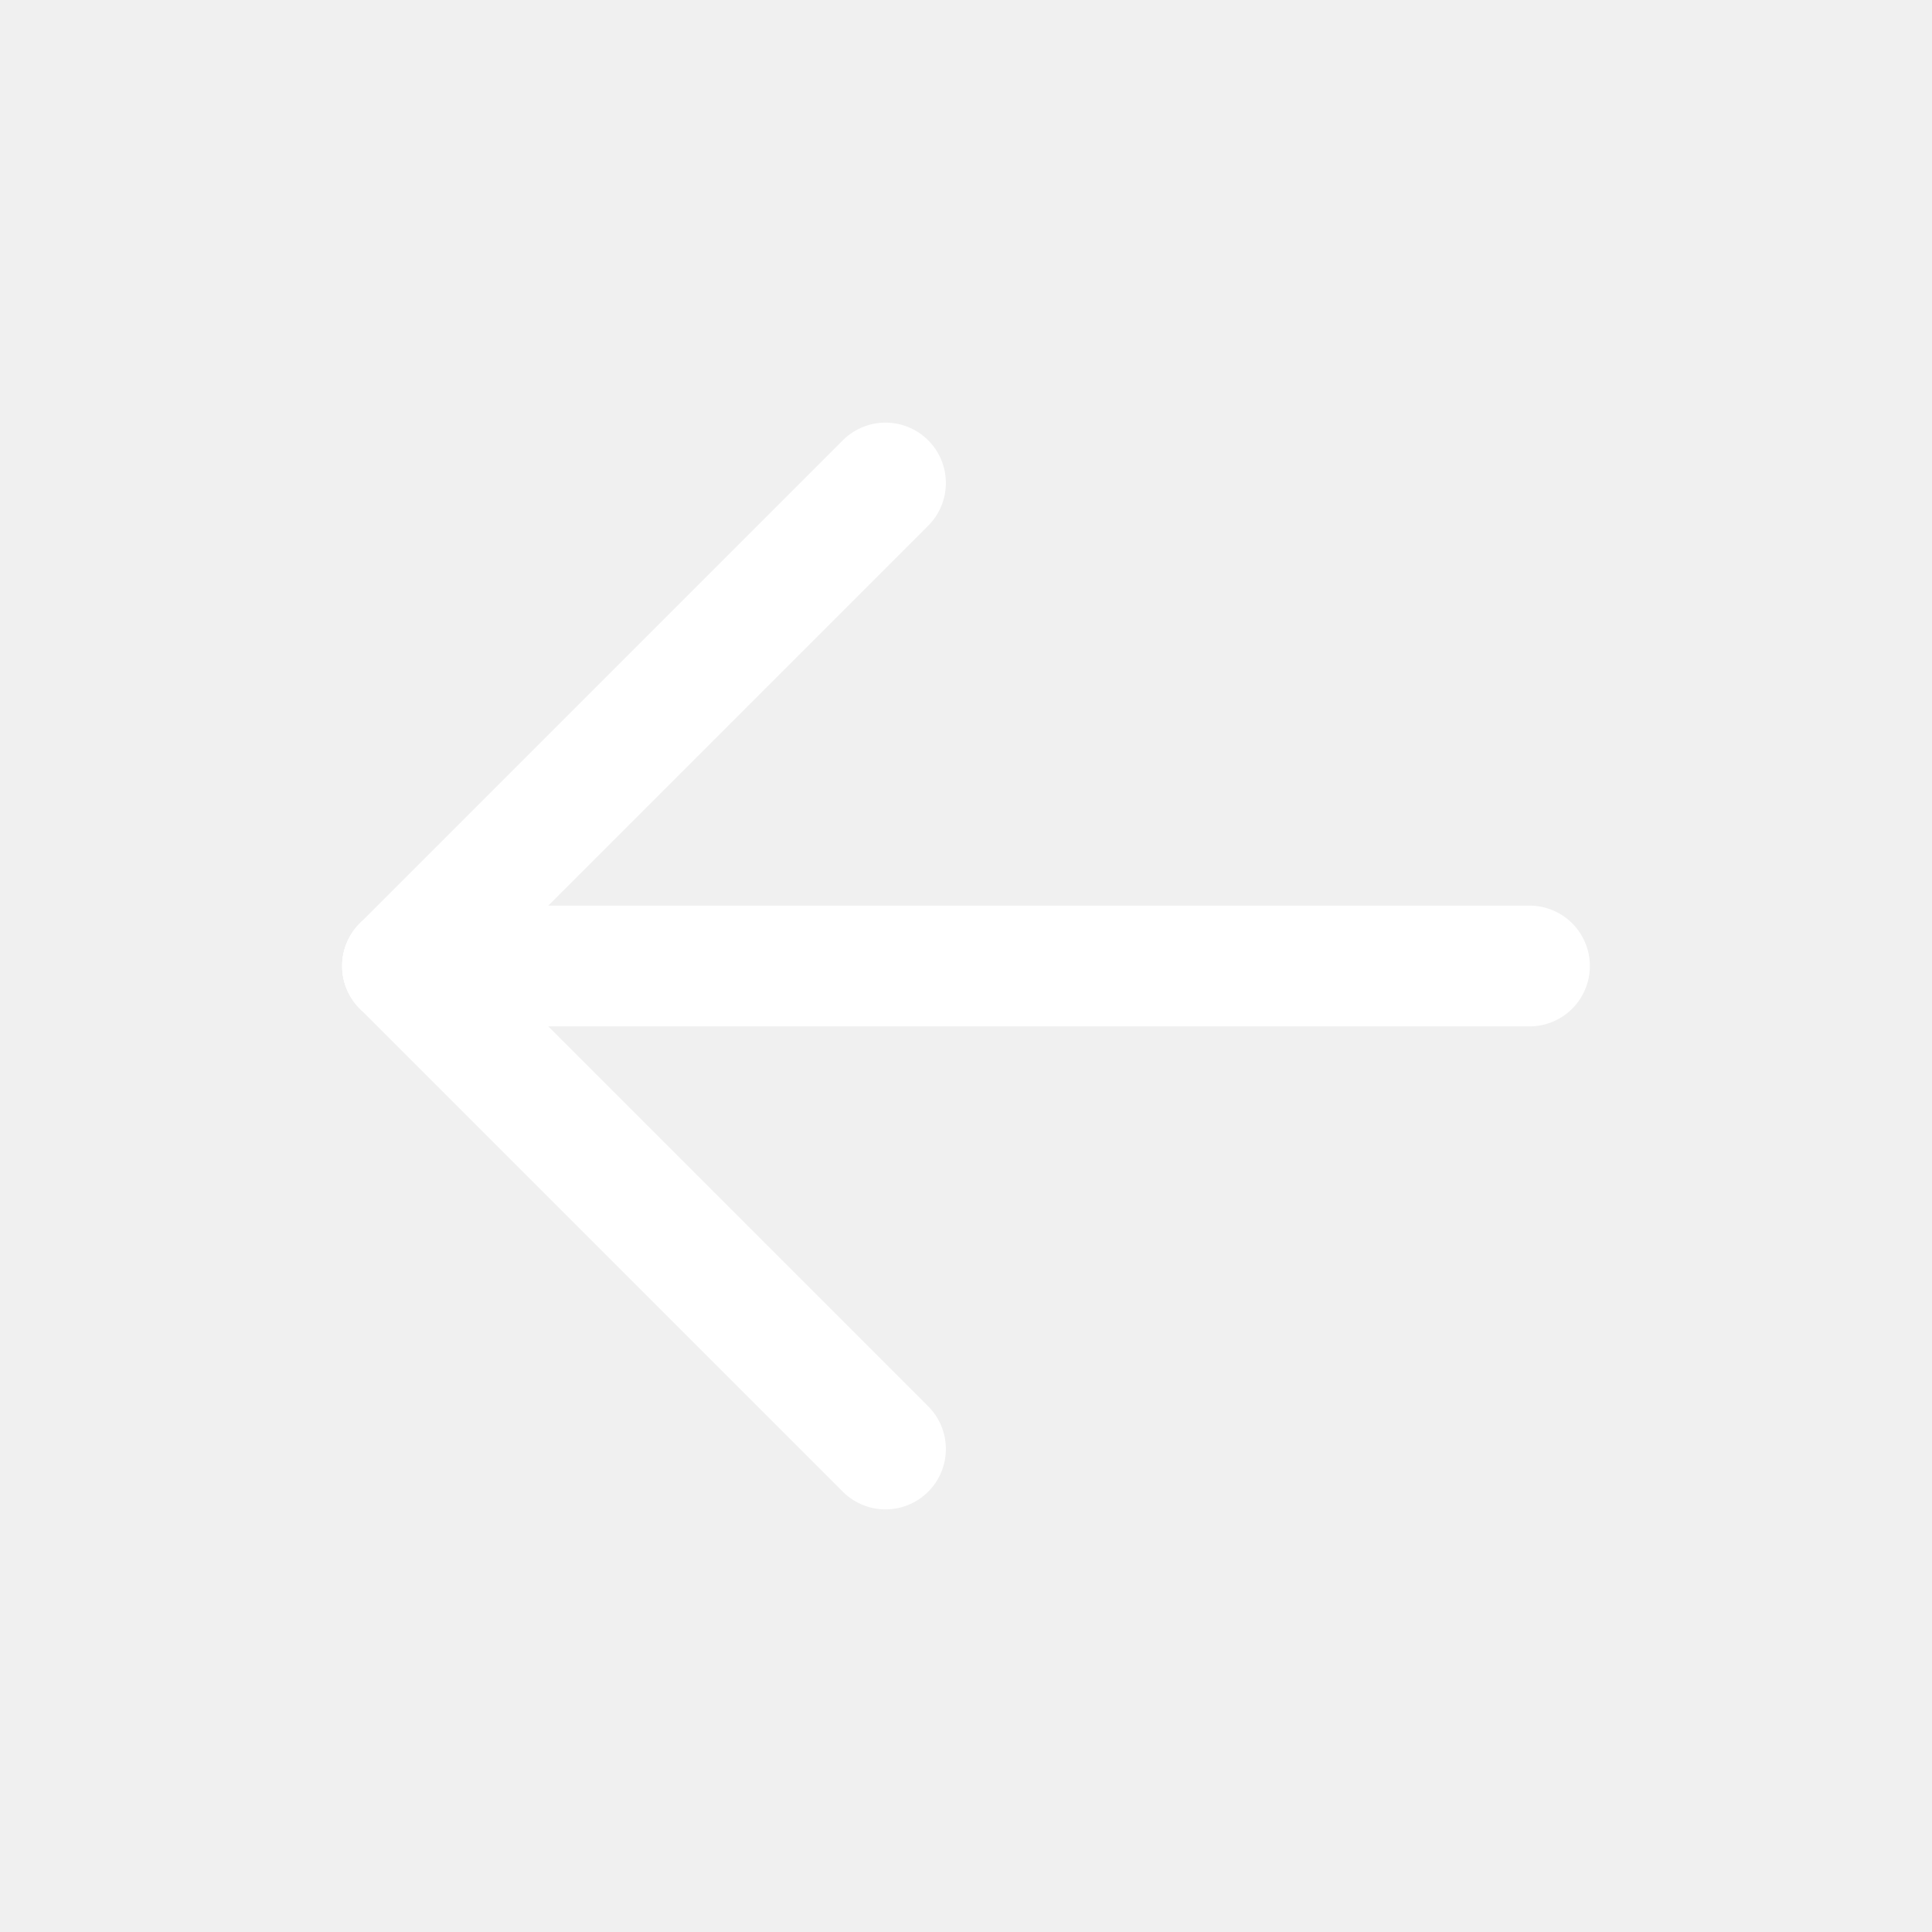
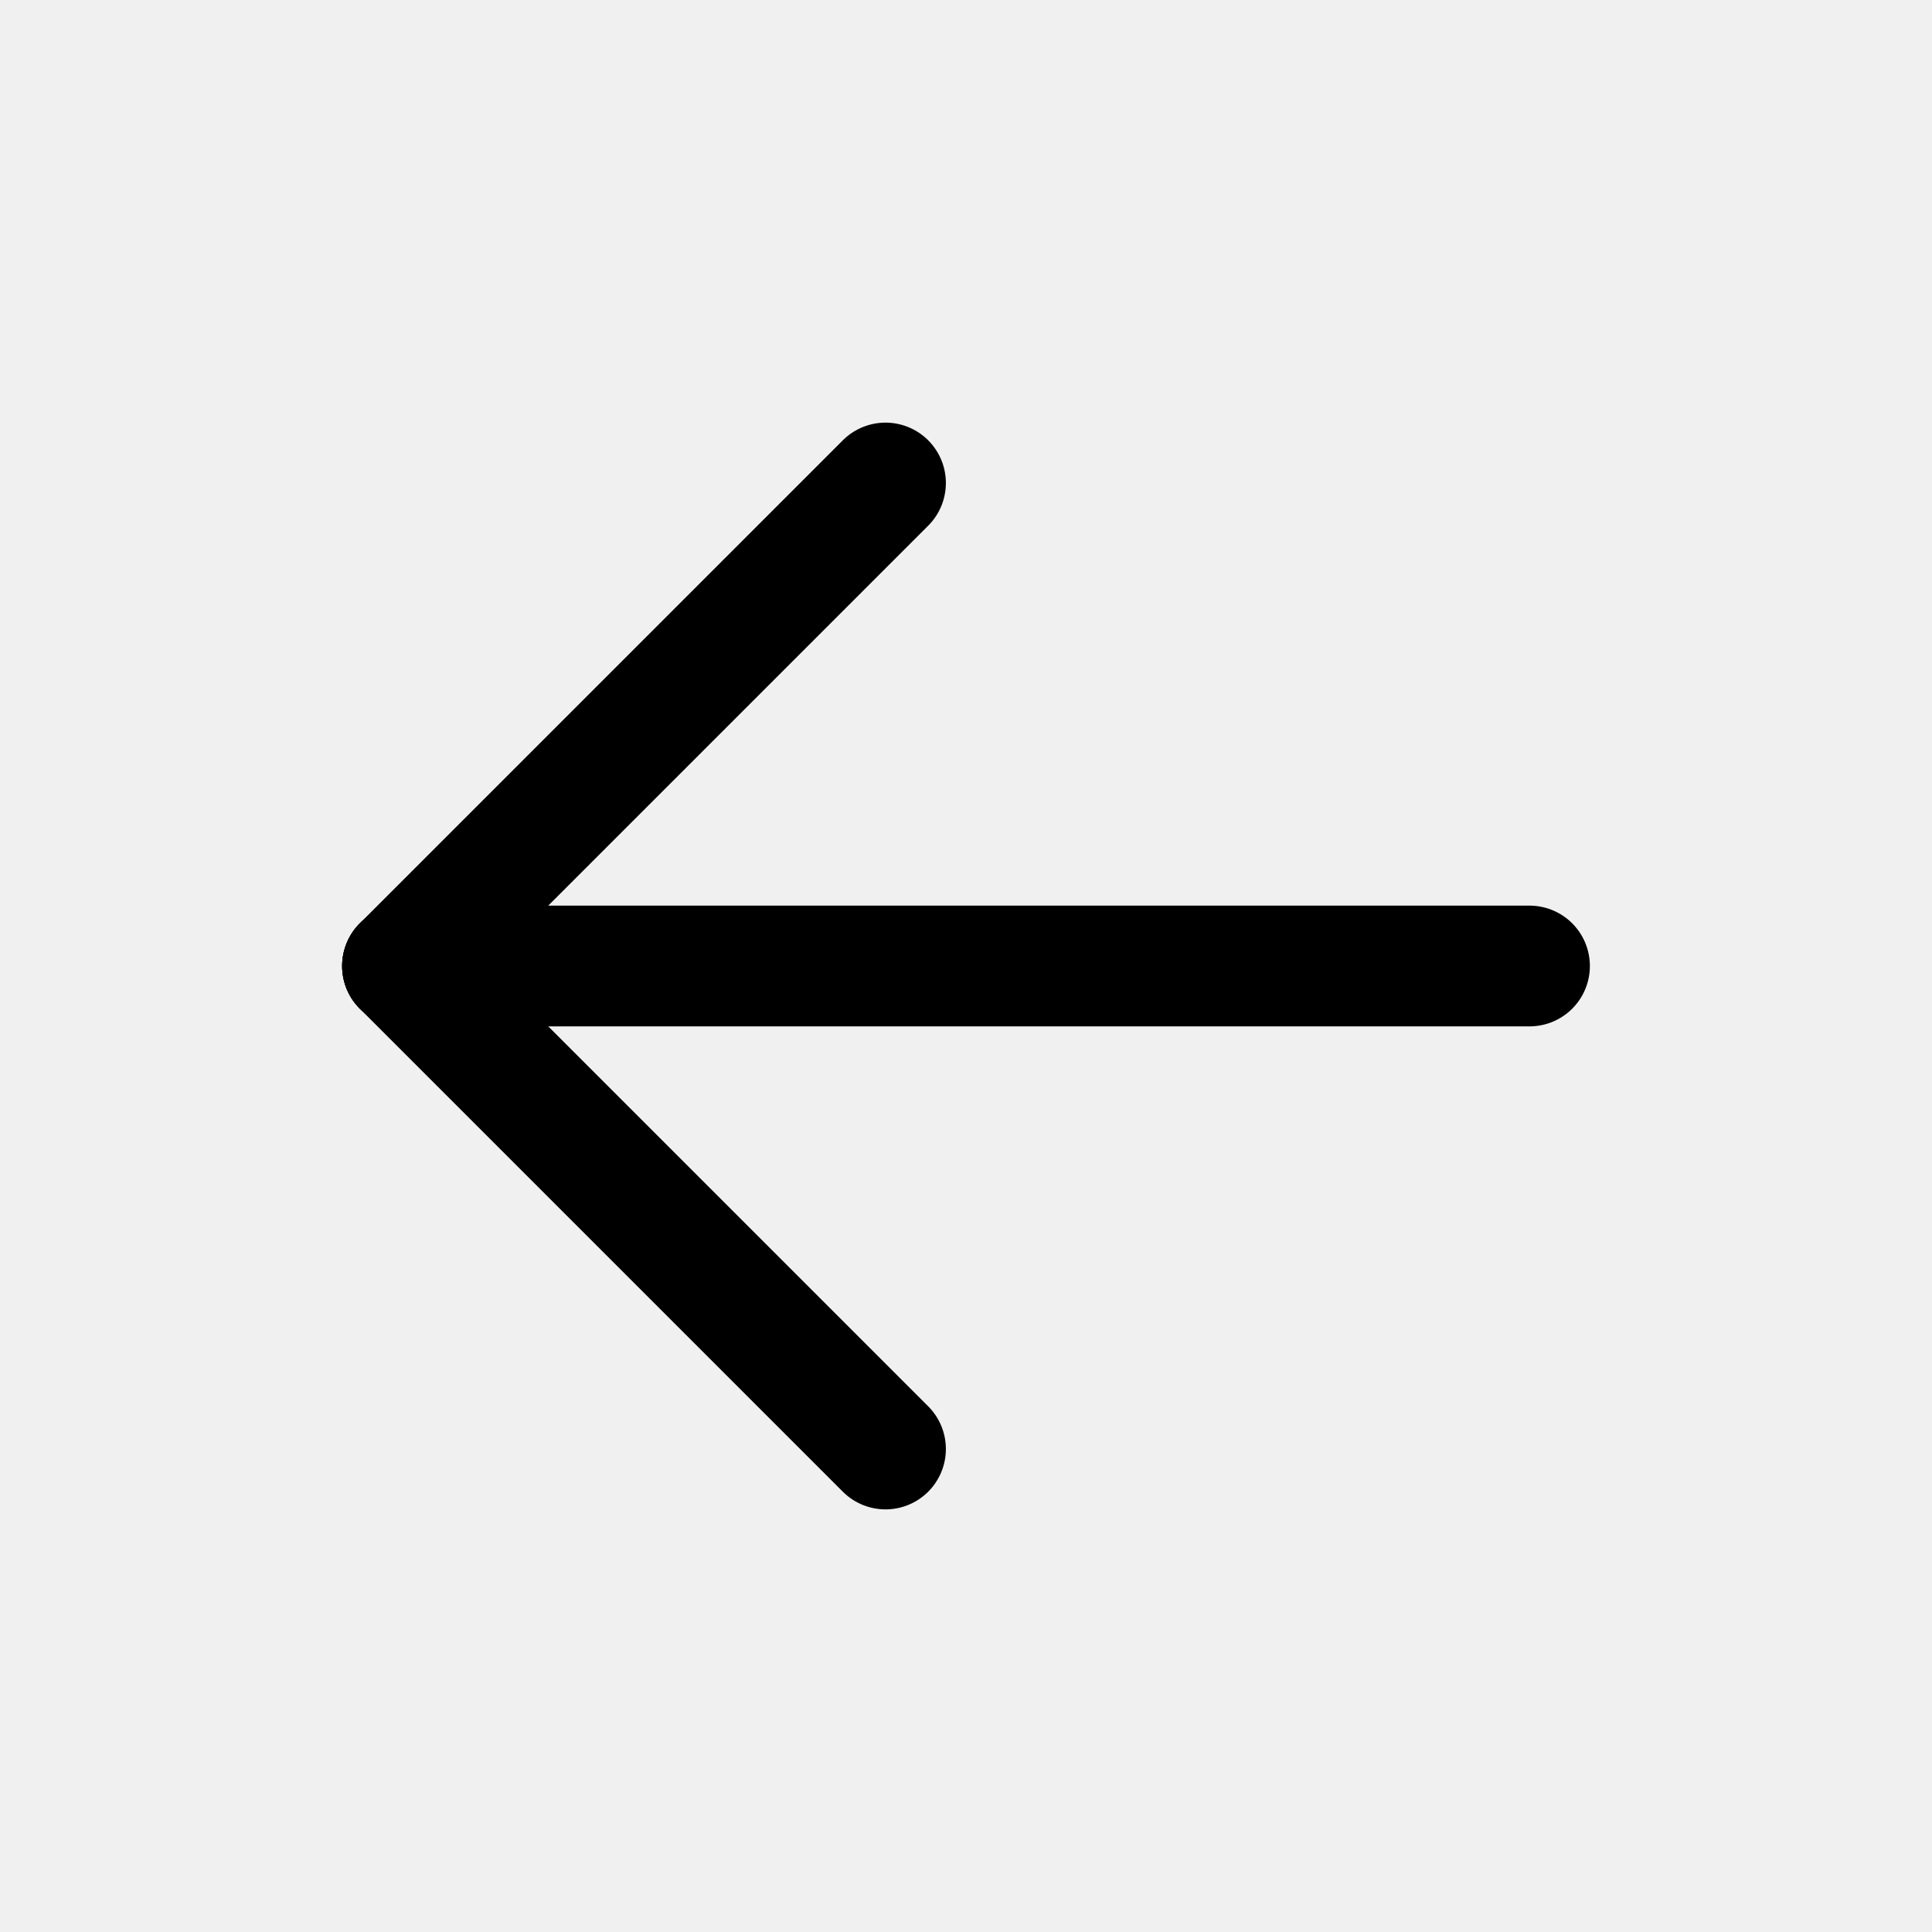
- <svg xmlns="http://www.w3.org/2000/svg" class="icon icon-tabler icon-tabler-arrow-left" width="44" height="44" viewBox="0 0 24 24" stroke-width="1.5" stroke="#ffffff" fill="none" stroke-linecap="round" stroke-linejoin="round">
+ <svg xmlns="http://www.w3.org/2000/svg" class="icon icon-tabler icon-tabler-arrow-left" width="44" height="44" viewBox="0 0 24 24" stroke-width="1.5" stroke="#000000" fill="none" stroke-linecap="round" stroke-linejoin="round">
  <path stroke="none" d="M0 0h24v24H0z" fill="none" />
  <line x1="5" y1="12" x2="19" y2="12" />
  <line x1="5" y1="12" x2="11" y2="18" />
  <line x1="5" y1="12" x2="11" y2="6" />
</svg>
